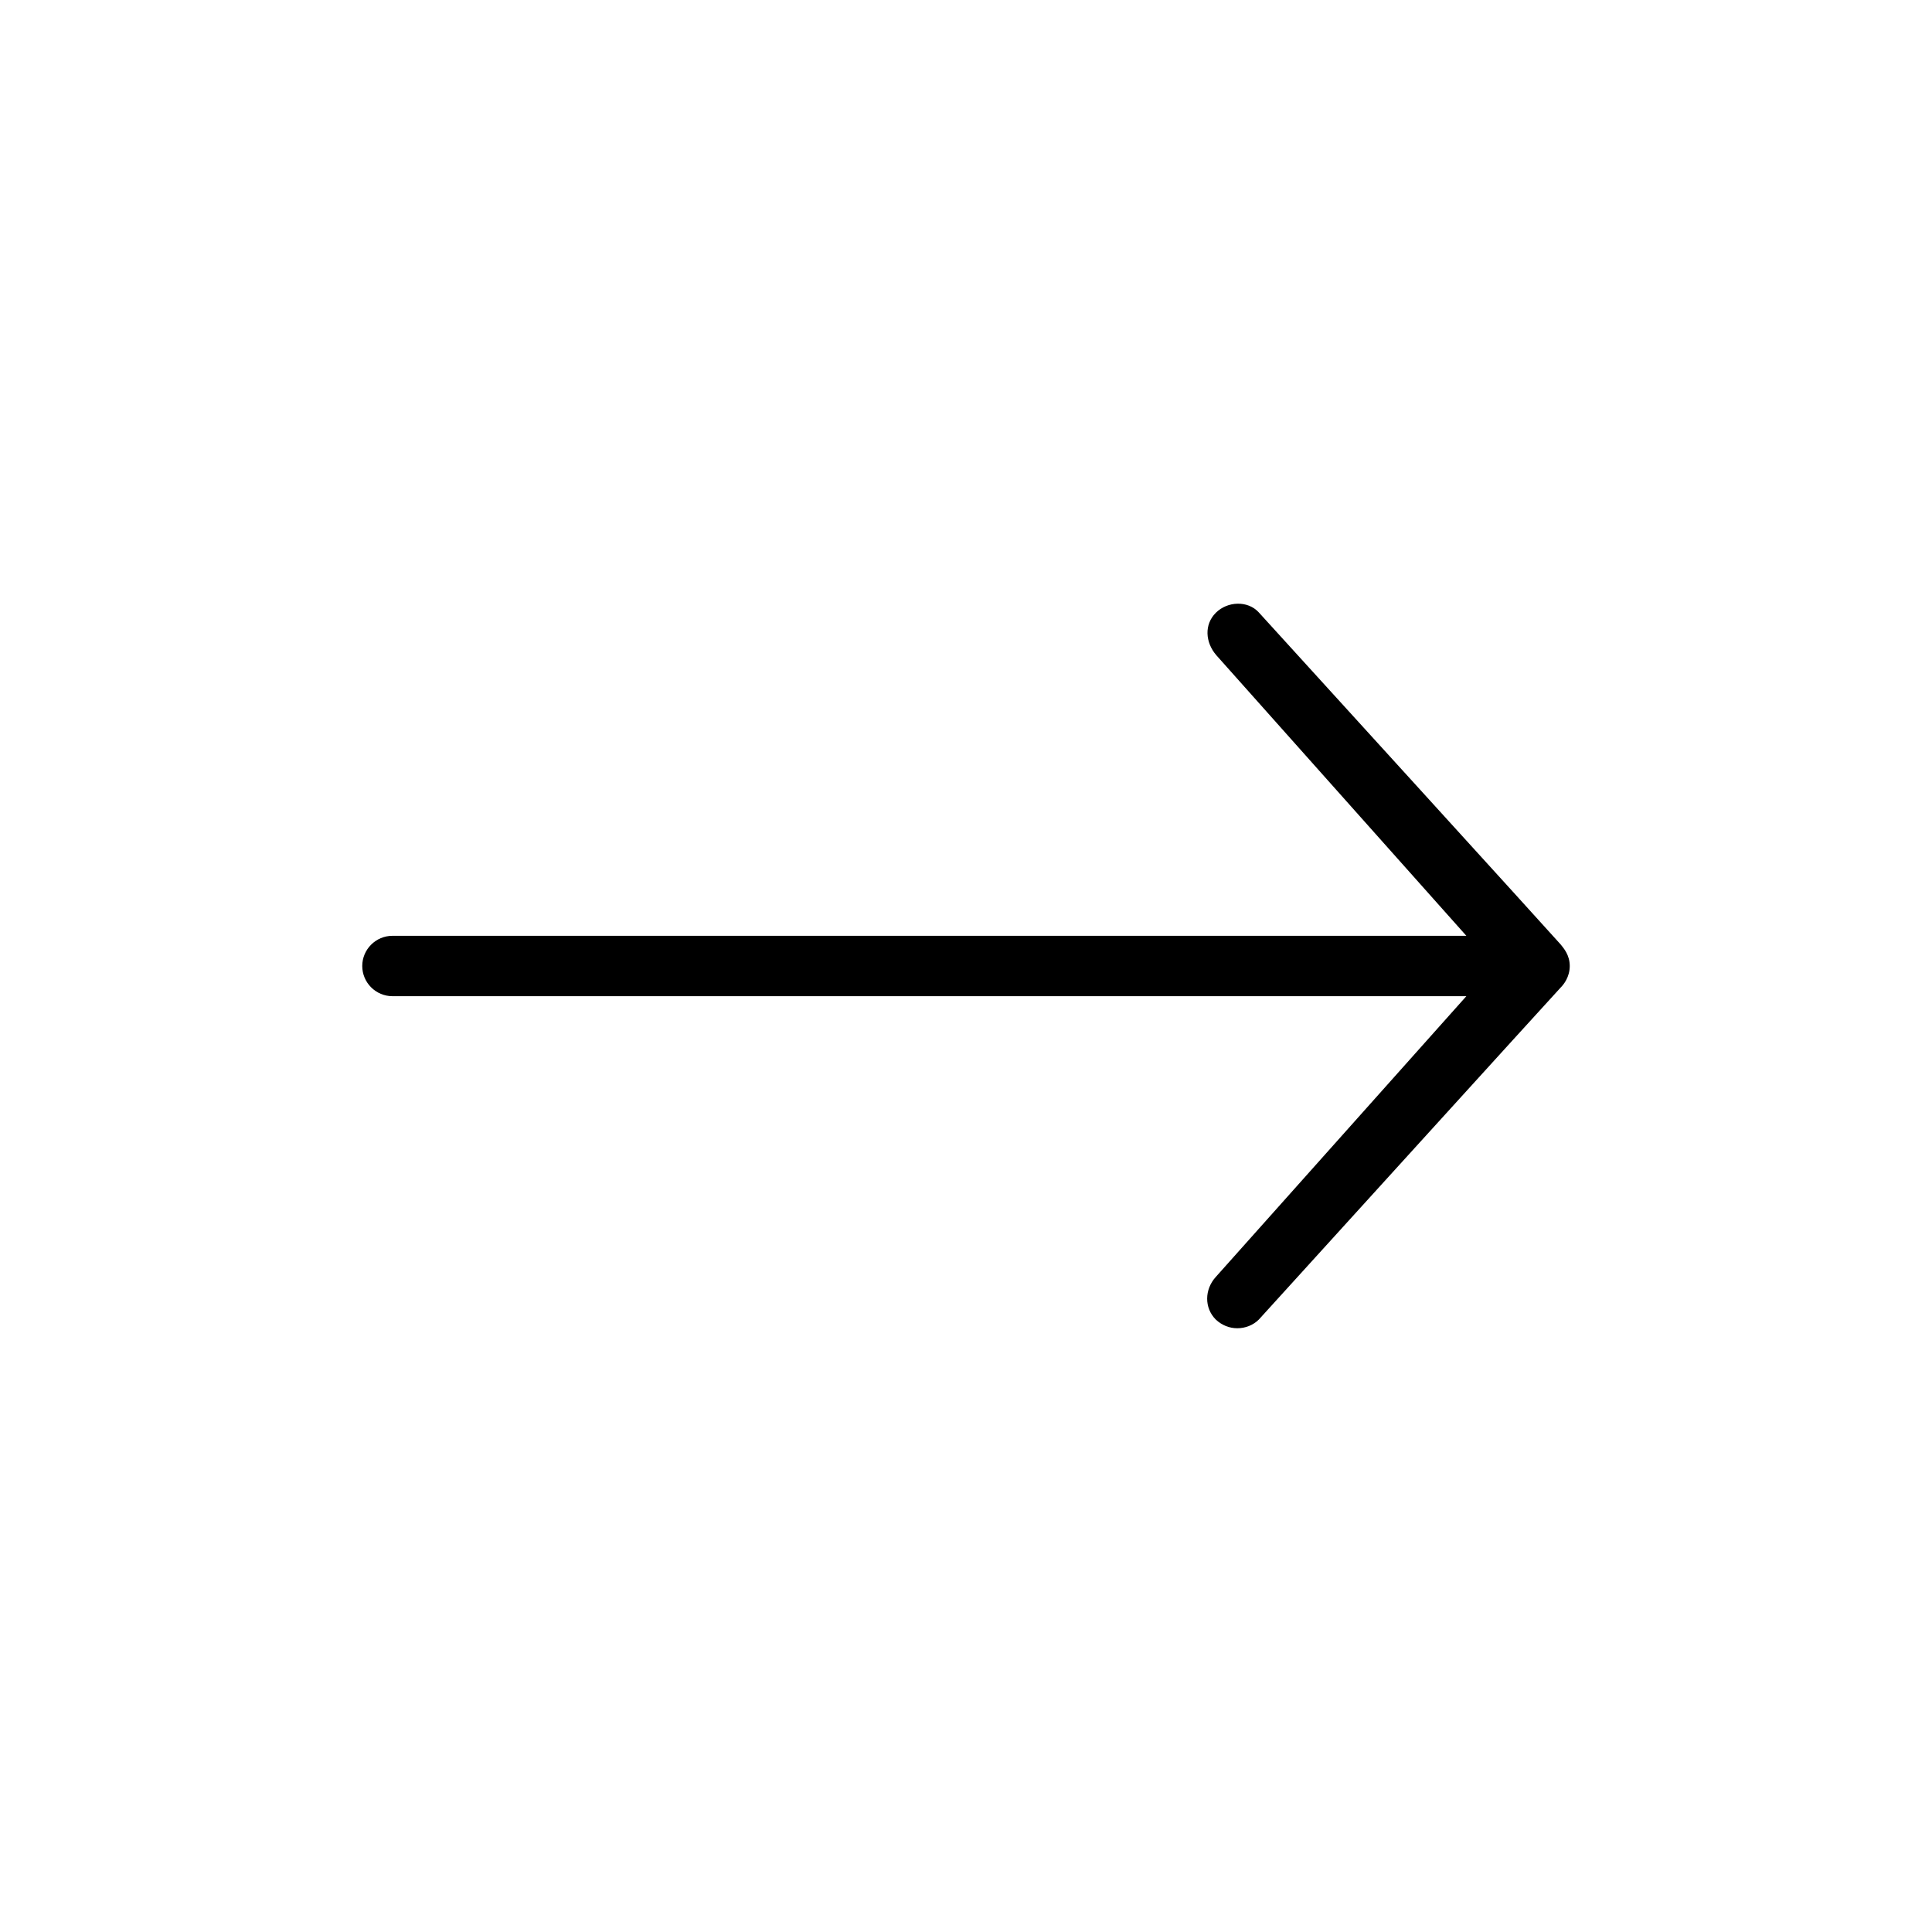
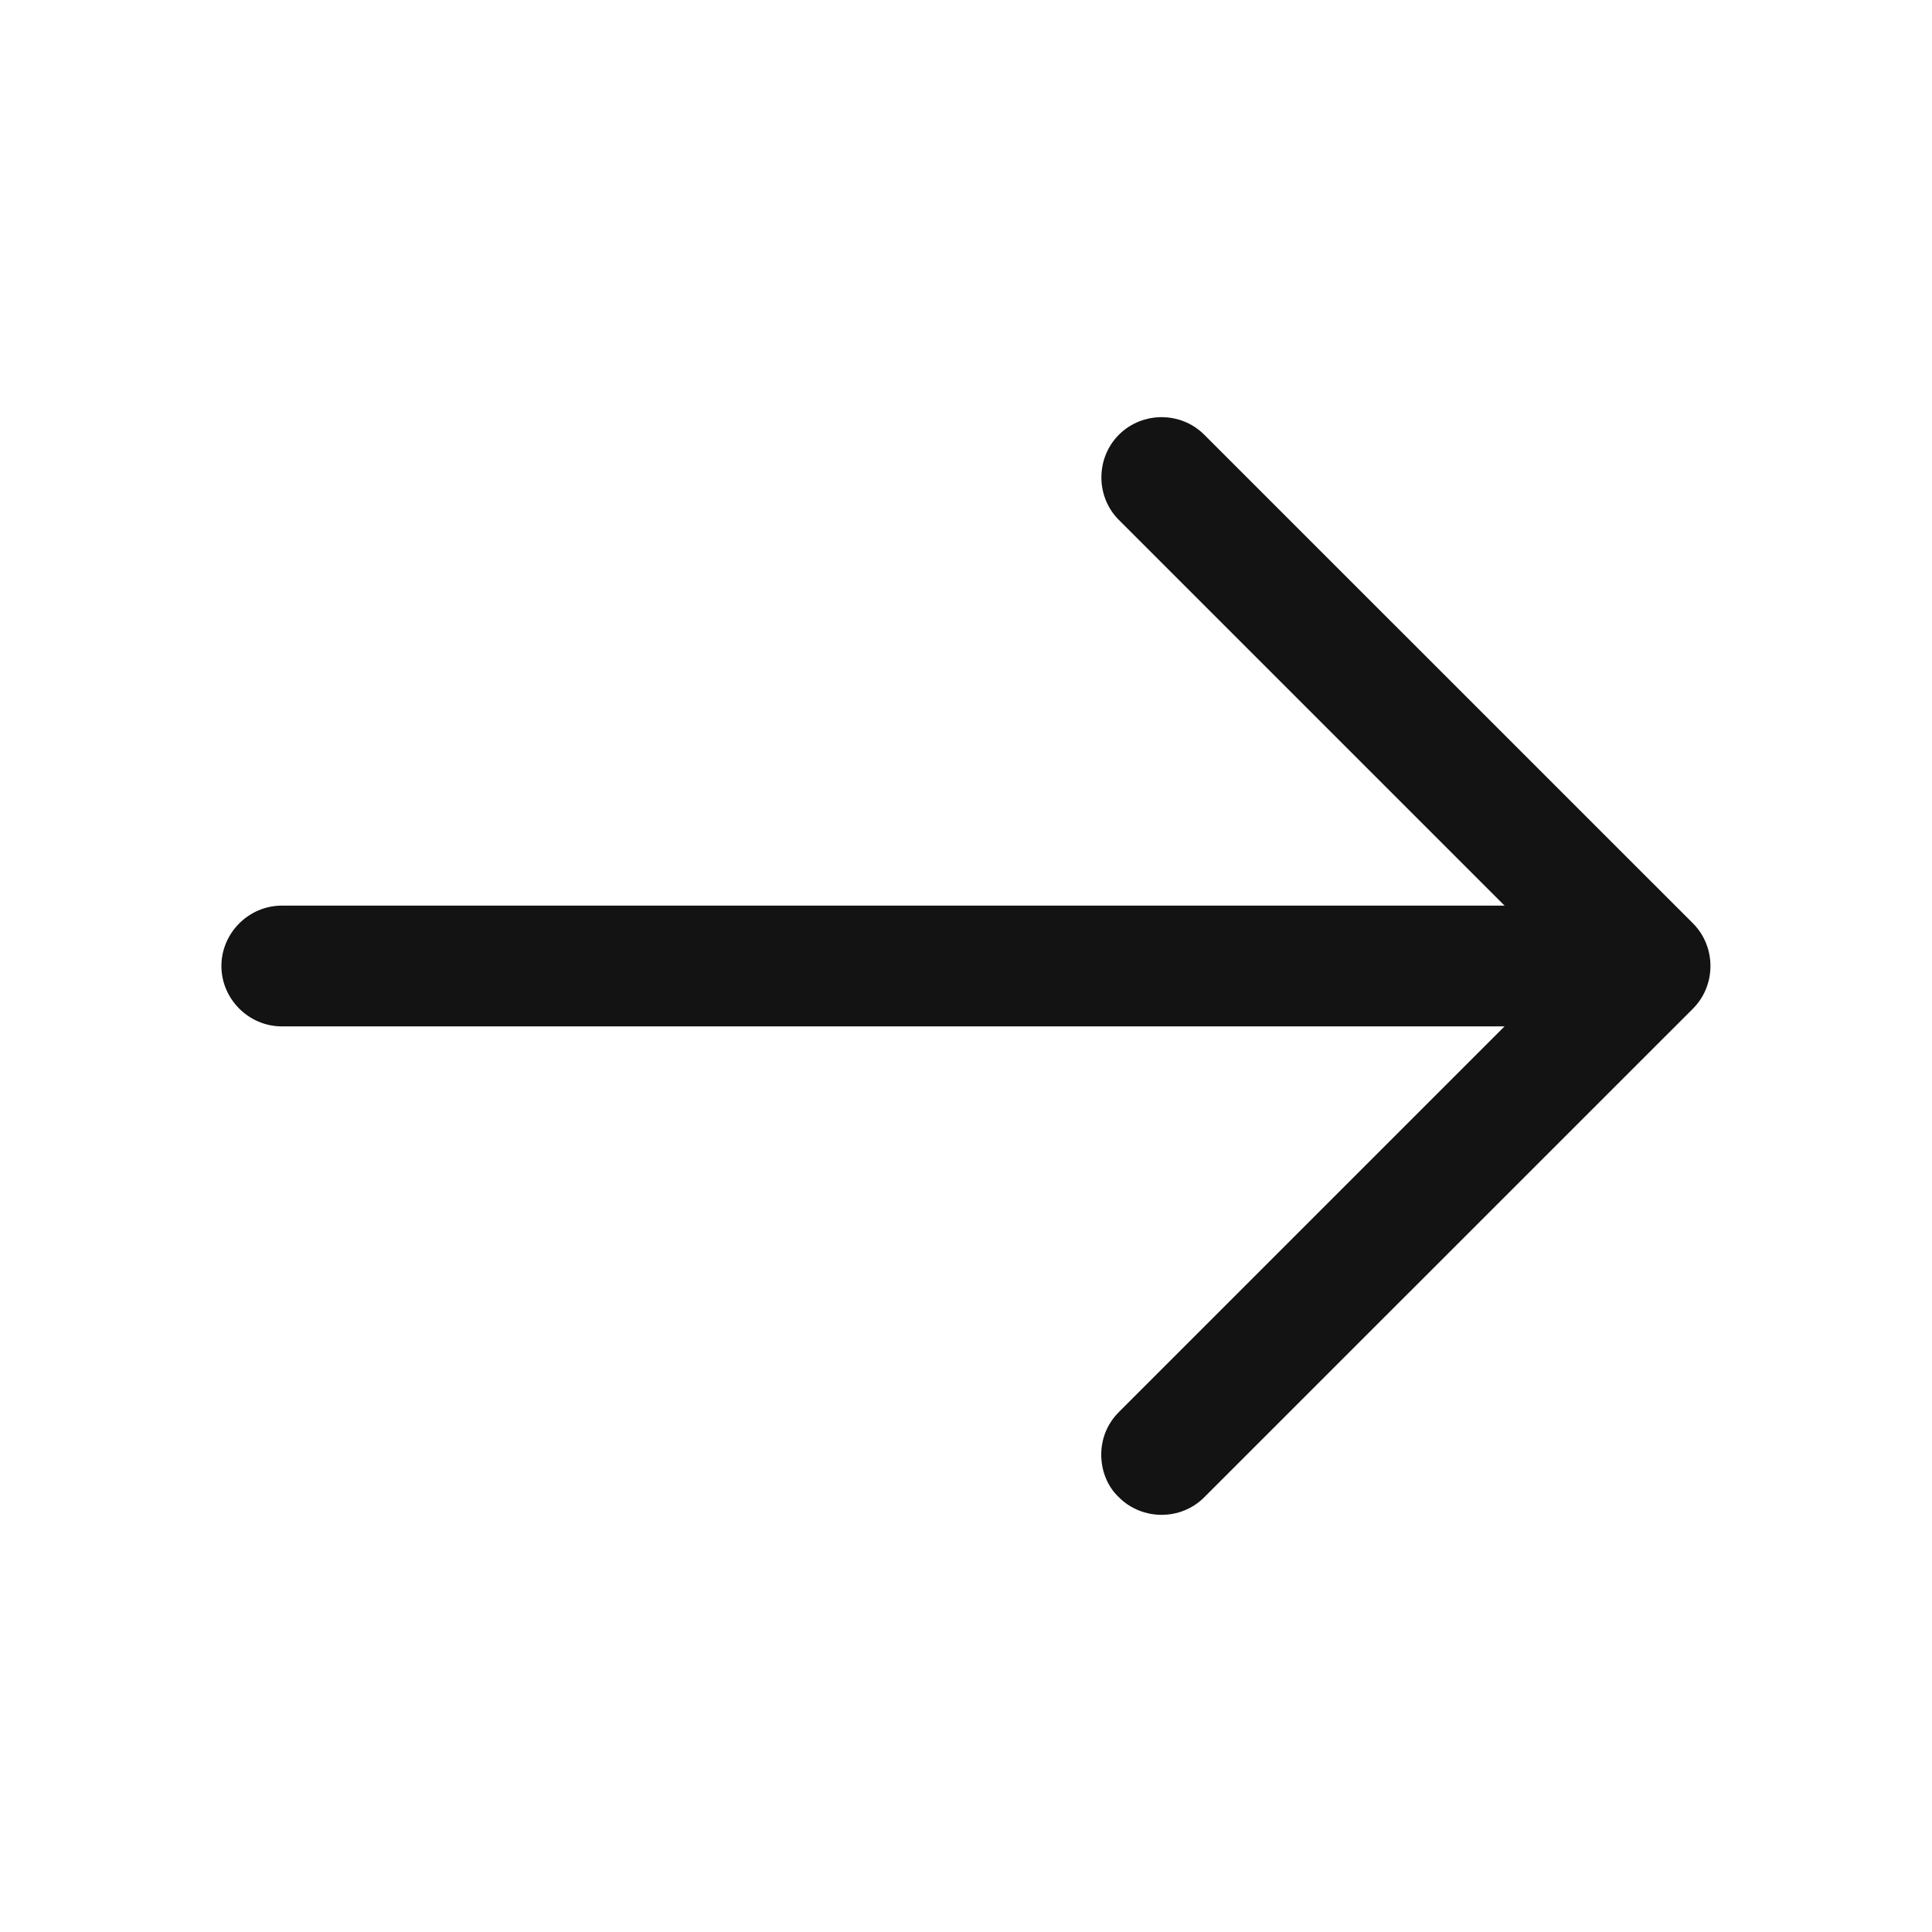
- <svg xmlns="http://www.w3.org/2000/svg" width="32" height="32" viewBox="0 0 512 512">
-   <path d="M322.2 349.7c-3.1-3.1-3-8 0-11.3l66.4-74.4H104c-4.4 0-8-3.6-8-8s3.6-8 8-8h284.6l-66.3-74.4c-2.9-3.4-3.2-8.1-.1-11.2 3.1-3.1 8.5-3.3 11.4-.1 0 0 79.2 87 80 88s2.4 2.8 2.4 5.7-1.6 4.9-2.4 5.7-80 88-80 88c-1.5 1.5-3.6 2.3-5.7 2.3s-4.1-.8-5.7-2.3z" fill="currentColor" />
+ <svg xmlns="http://www.w3.org/2000/svg" width="20" height="20" viewBox="0 0 20 20" fill="none">
+   <g id="vuesax/outline/arrow-up">
+     <g id="vuesax/outline/arrow-up_2">
+       <g id="arrow-up">
+         <path id="Vector" d="M11.4 15.058C11.4 14.9 11.458 14.742 11.583 14.617L16.2 10L11.583 5.383C11.341 5.142 11.341 4.742 11.583 4.5C11.825 4.258 12.225 4.258 12.466 4.5L17.525 9.558C17.767 9.8 17.767 10.2 17.525 10.442L12.466 15.5C12.225 15.742 11.825 15.742 11.583 15.5C11.458 15.383 11.4 15.217 11.4 15.058Z" fill="#131313" />
+         <path id="Vector_2" d="M2.292 10C2.292 9.658 2.575 9.375 2.917 9.375L16.942 9.375C17.284 9.375 17.567 9.658 17.567 10C17.567 10.342 17.284 10.625 16.942 10.625L2.917 10.625C2.575 10.625 2.292 10.342 2.292 10Z" fill="#131313" />
+       </g>
+     </g>
+   </g>
</svg>
